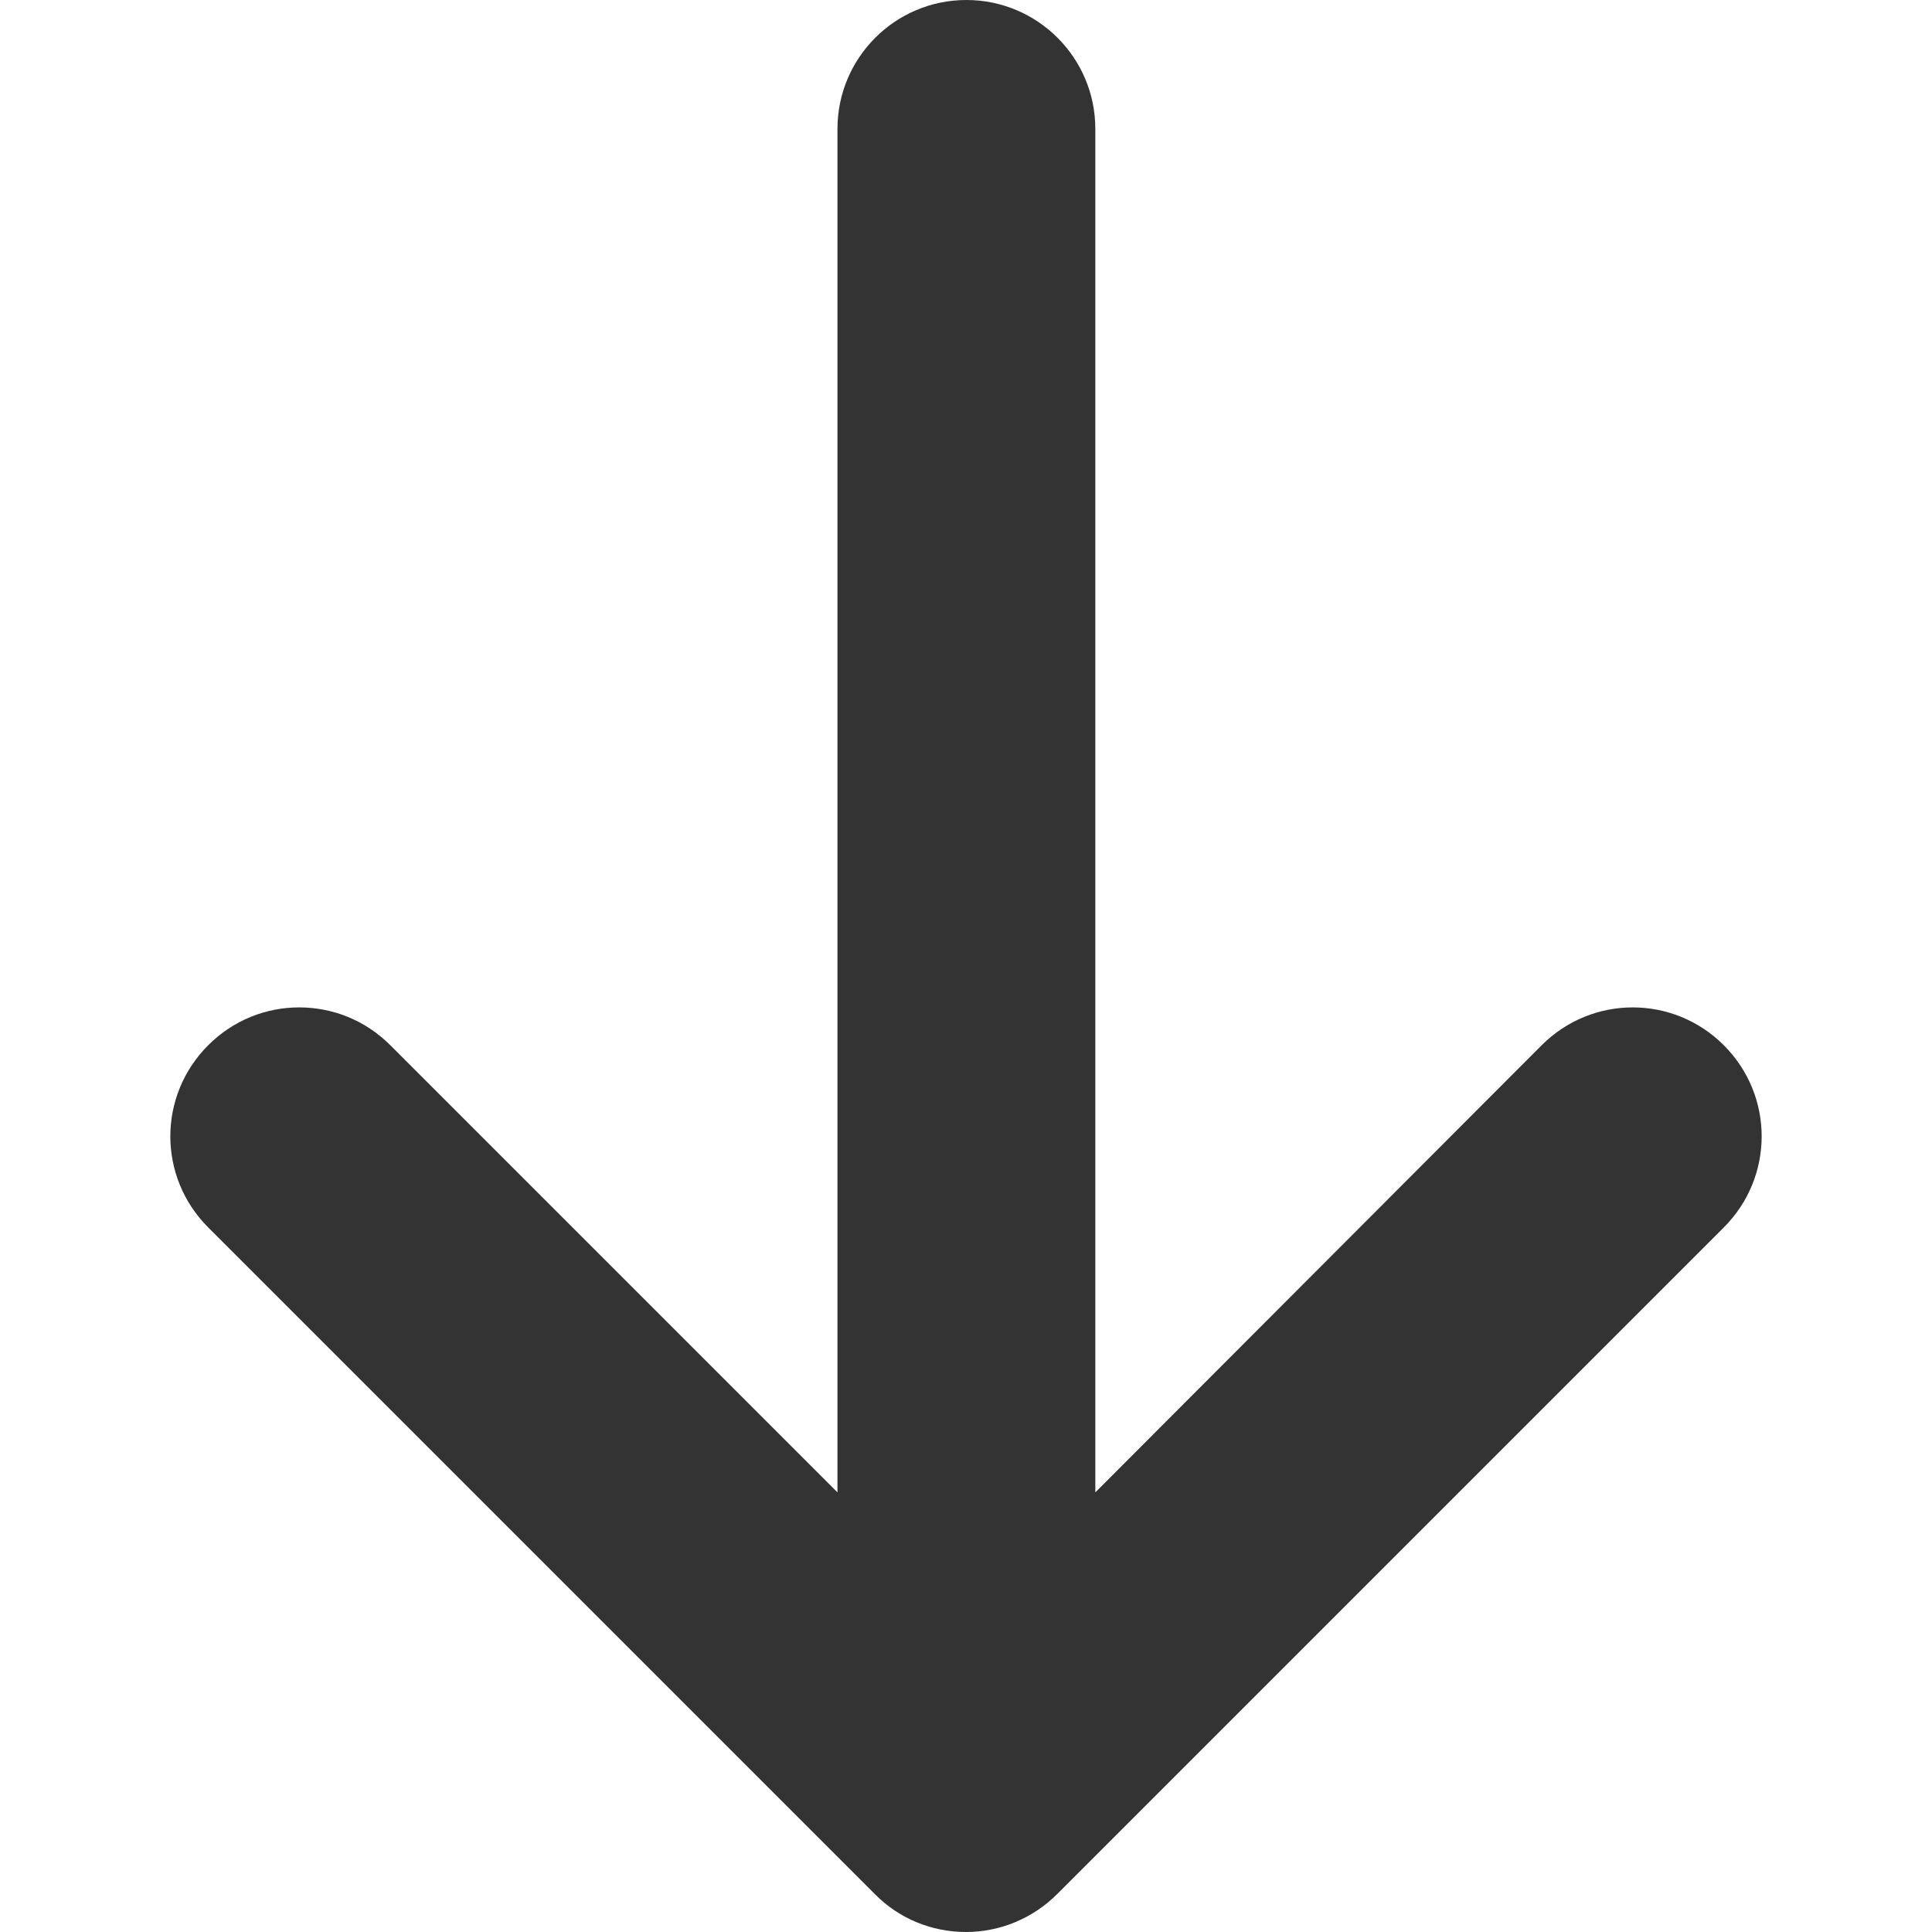
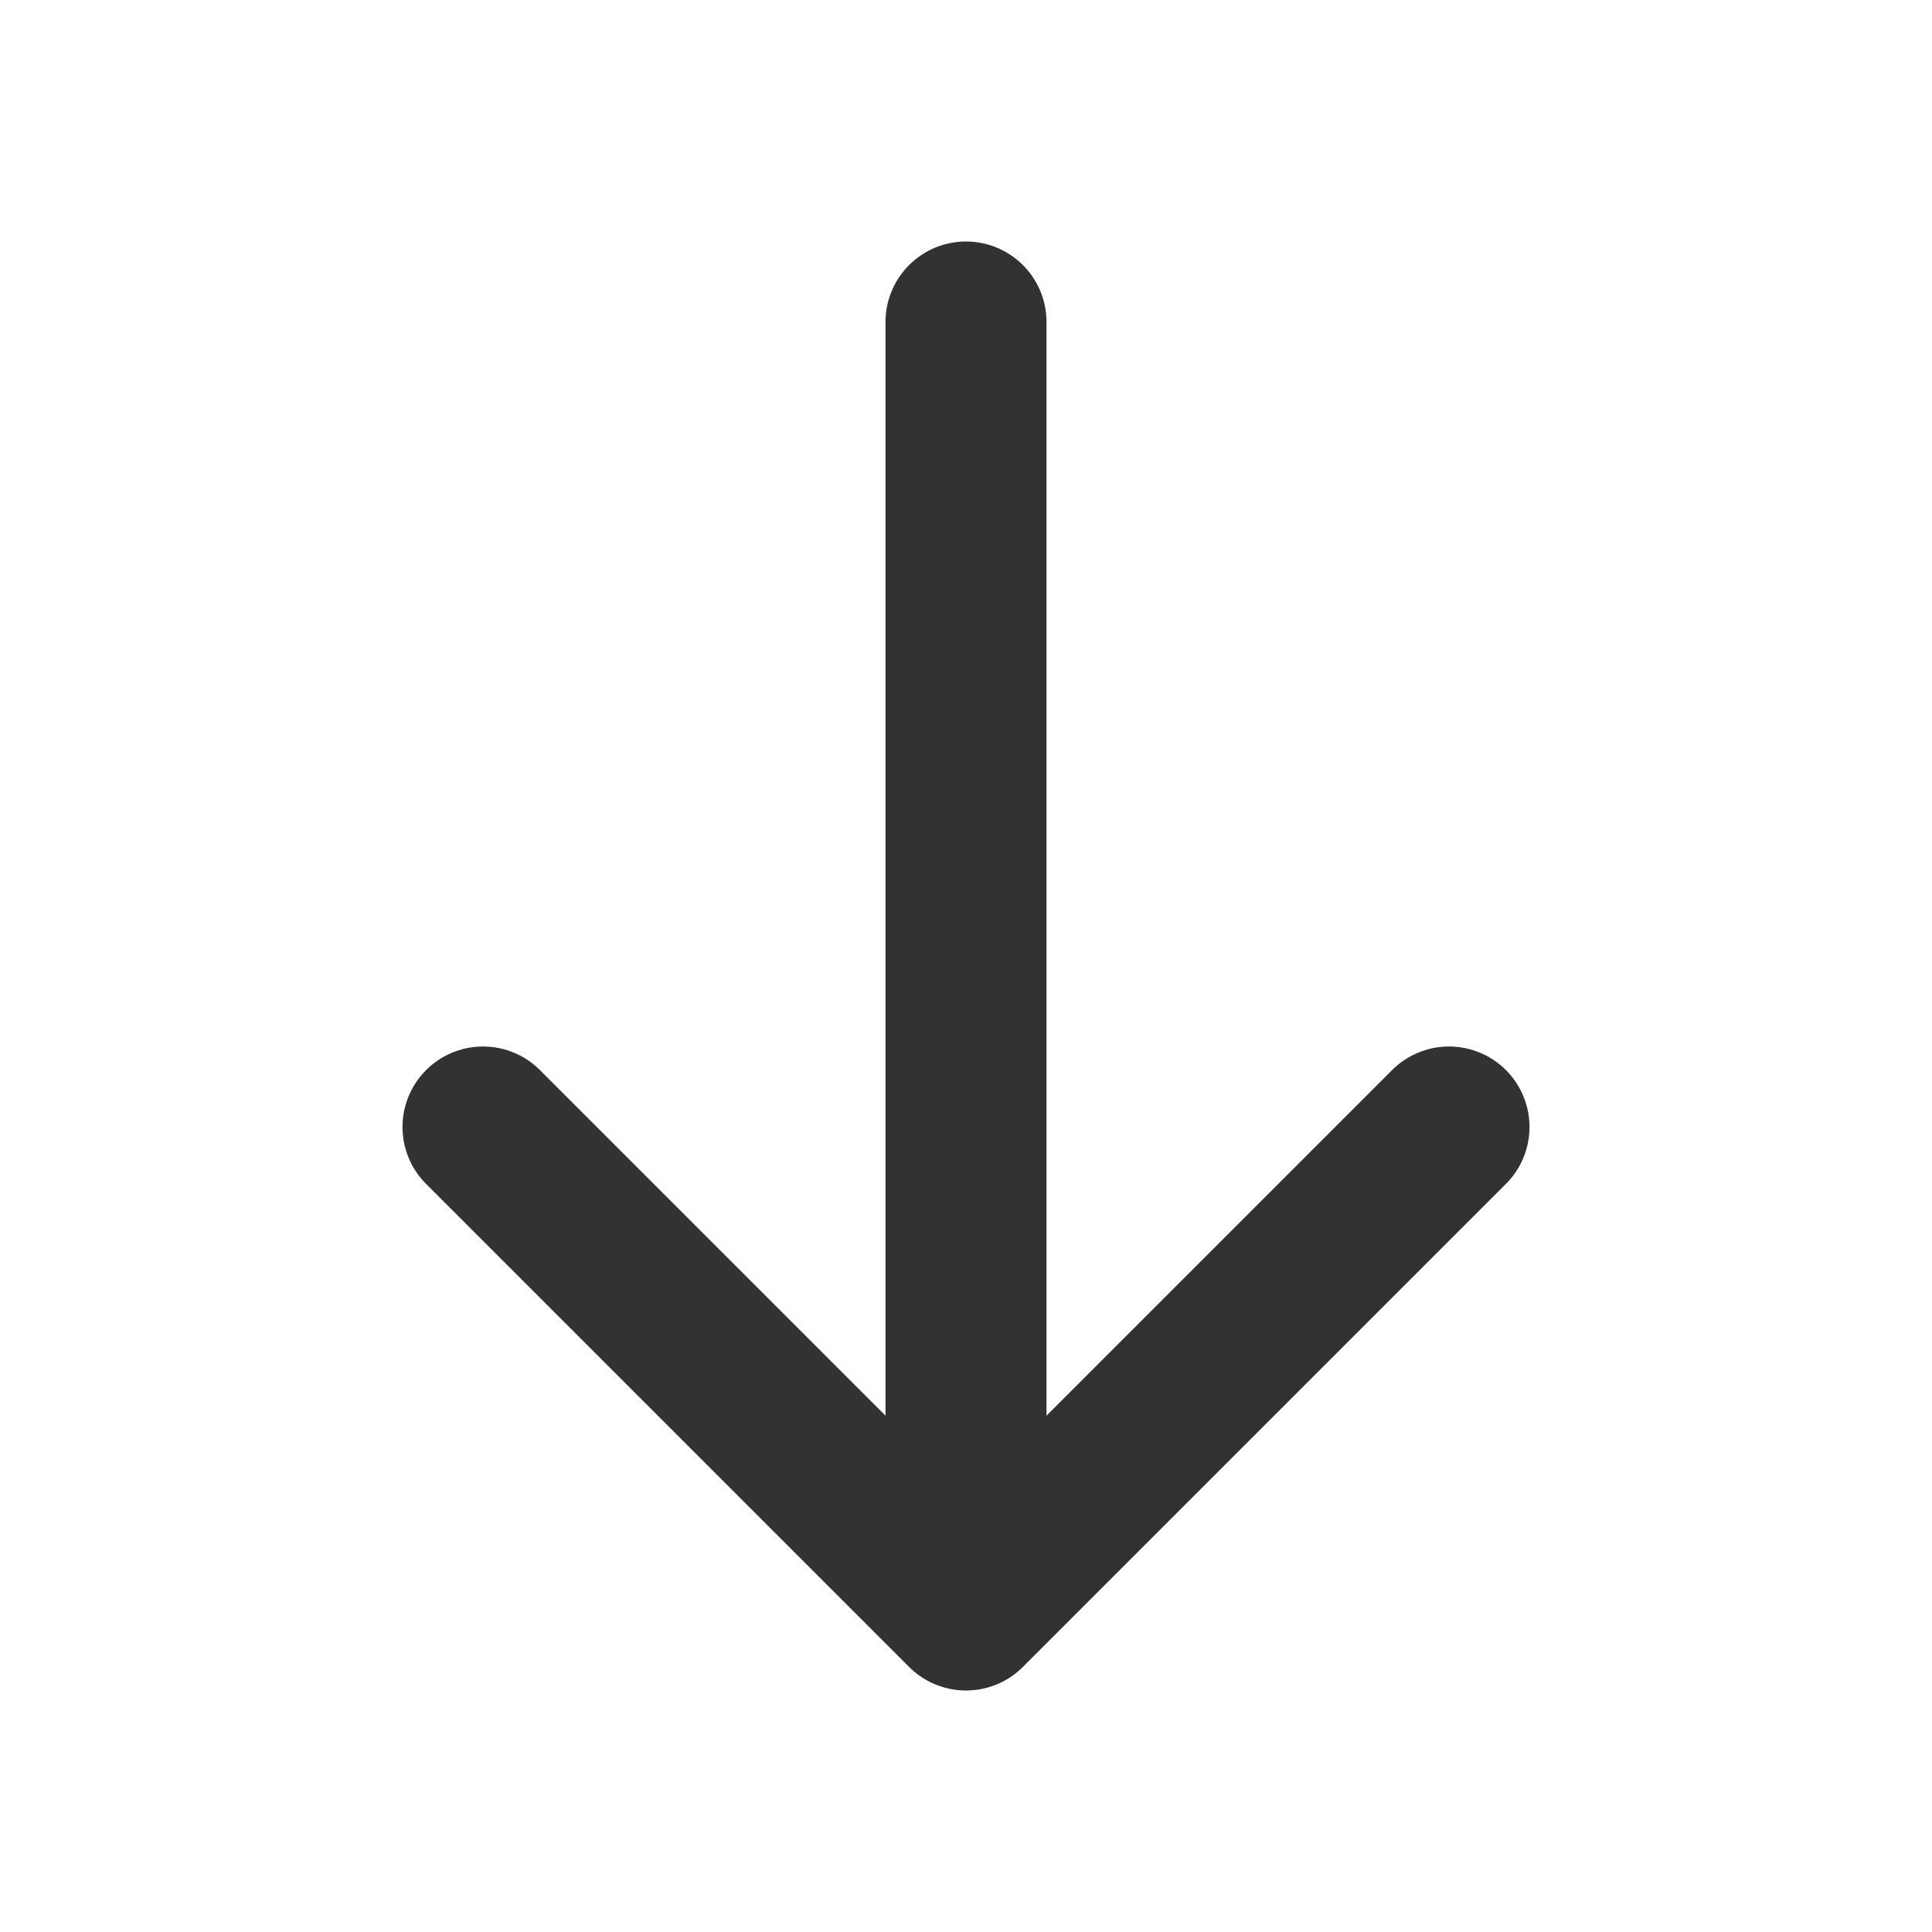
- <svg xmlns="http://www.w3.org/2000/svg" fill="#333" height="14px" width="14px" version="1.1" id="Capa_1" viewBox="0 0 490 490" xml:space="preserve">
-   <g>
-     <path d="M52.8,311.3c-12.8-12.8-12.8-33.4,0-46.2c6.4-6.4,14.7-9.6,23.1-9.6s16.7,3.2,23.1,9.6l113.4,113.4V32.7   c0-18,14.6-32.7,32.7-32.7c18,0,32.7,14.6,32.7,32.7v345.8L391,265.1c12.8-12.8,33.4-12.8,46.2,0c12.8,12.8,12.8,33.4,0,46.2   L268.1,480.4c-6.1,6.1-14.4,9.6-23.1,9.6c-8.7,0-17-3.4-23.1-9.6L52.8,311.3z" />
-   </g>
+ <svg xmlns="http://www.w3.org/2000/svg" width="800px" height="800px" viewBox="0 0 24 24" fill="none">
+   <path d="M12 20L12 4" stroke="#323232" stroke-width="2" stroke-linecap="round" stroke-linejoin="round" />
+   <path d="M6 14L11.938 19.938V19.938C11.972 19.972 12.028 19.972 12.062 19.938V19.938L18 14" stroke="#323232" stroke-width="2" stroke-linecap="round" stroke-linejoin="round" />
</svg>
